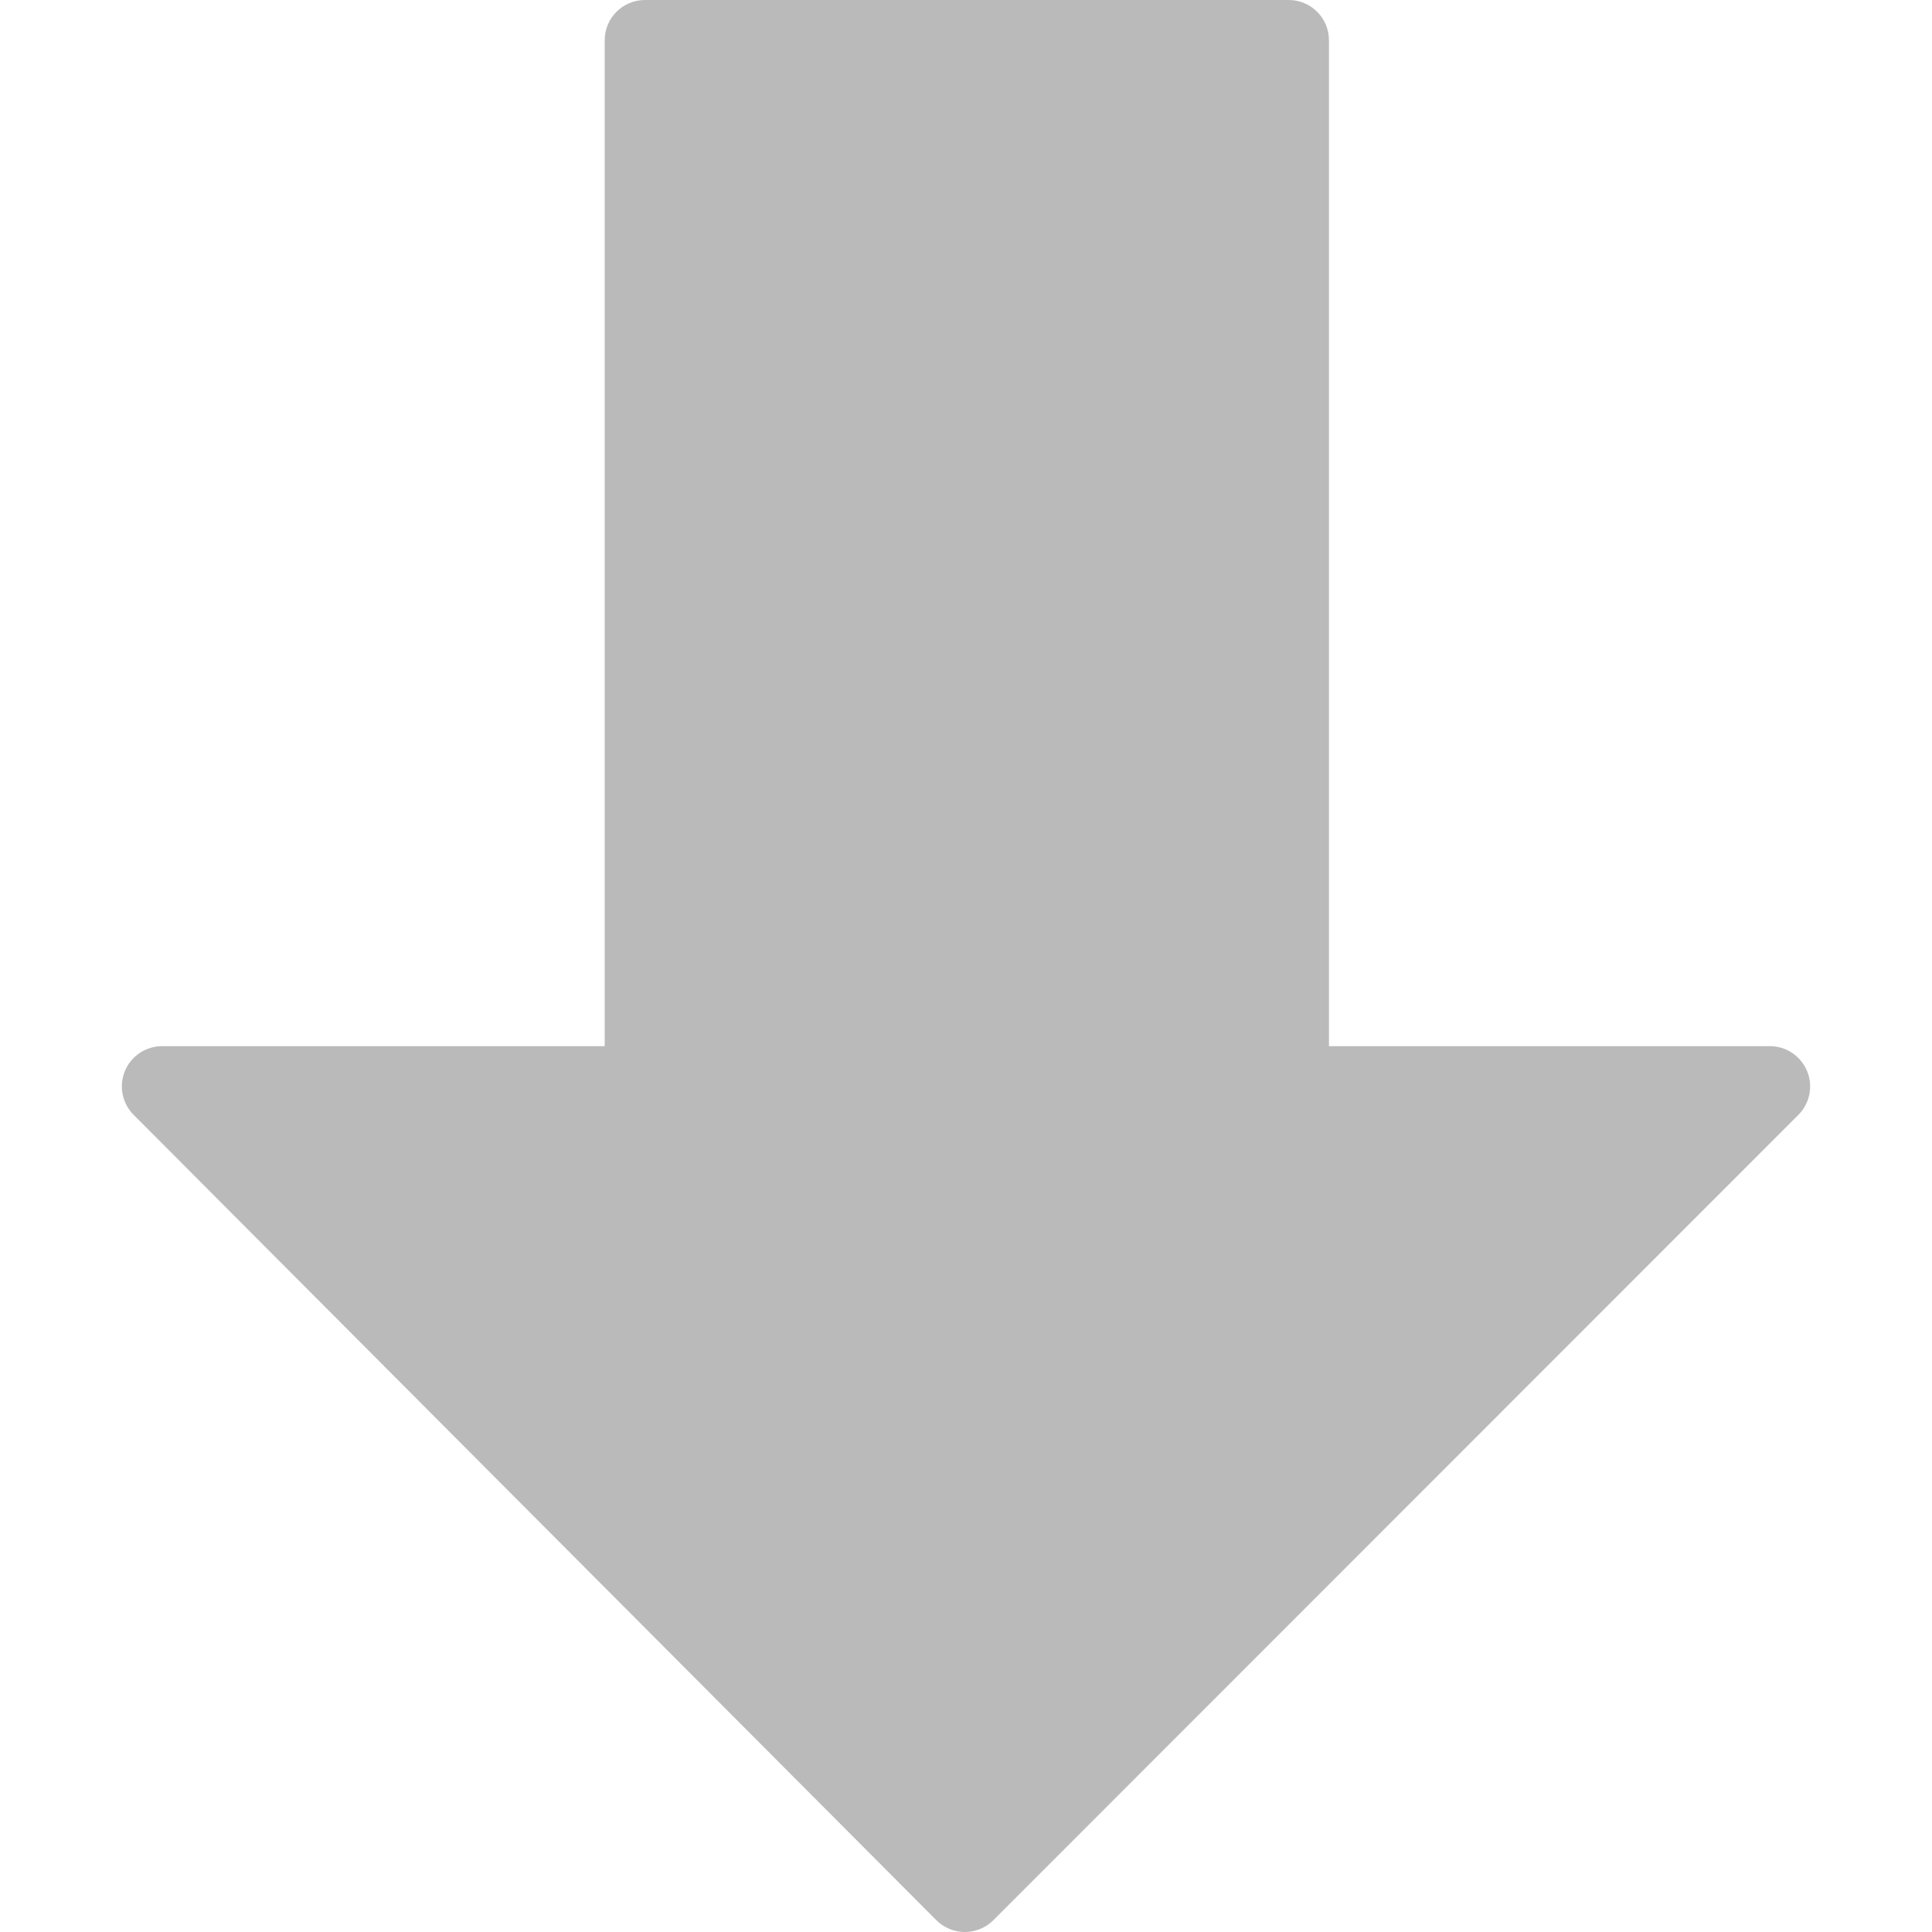
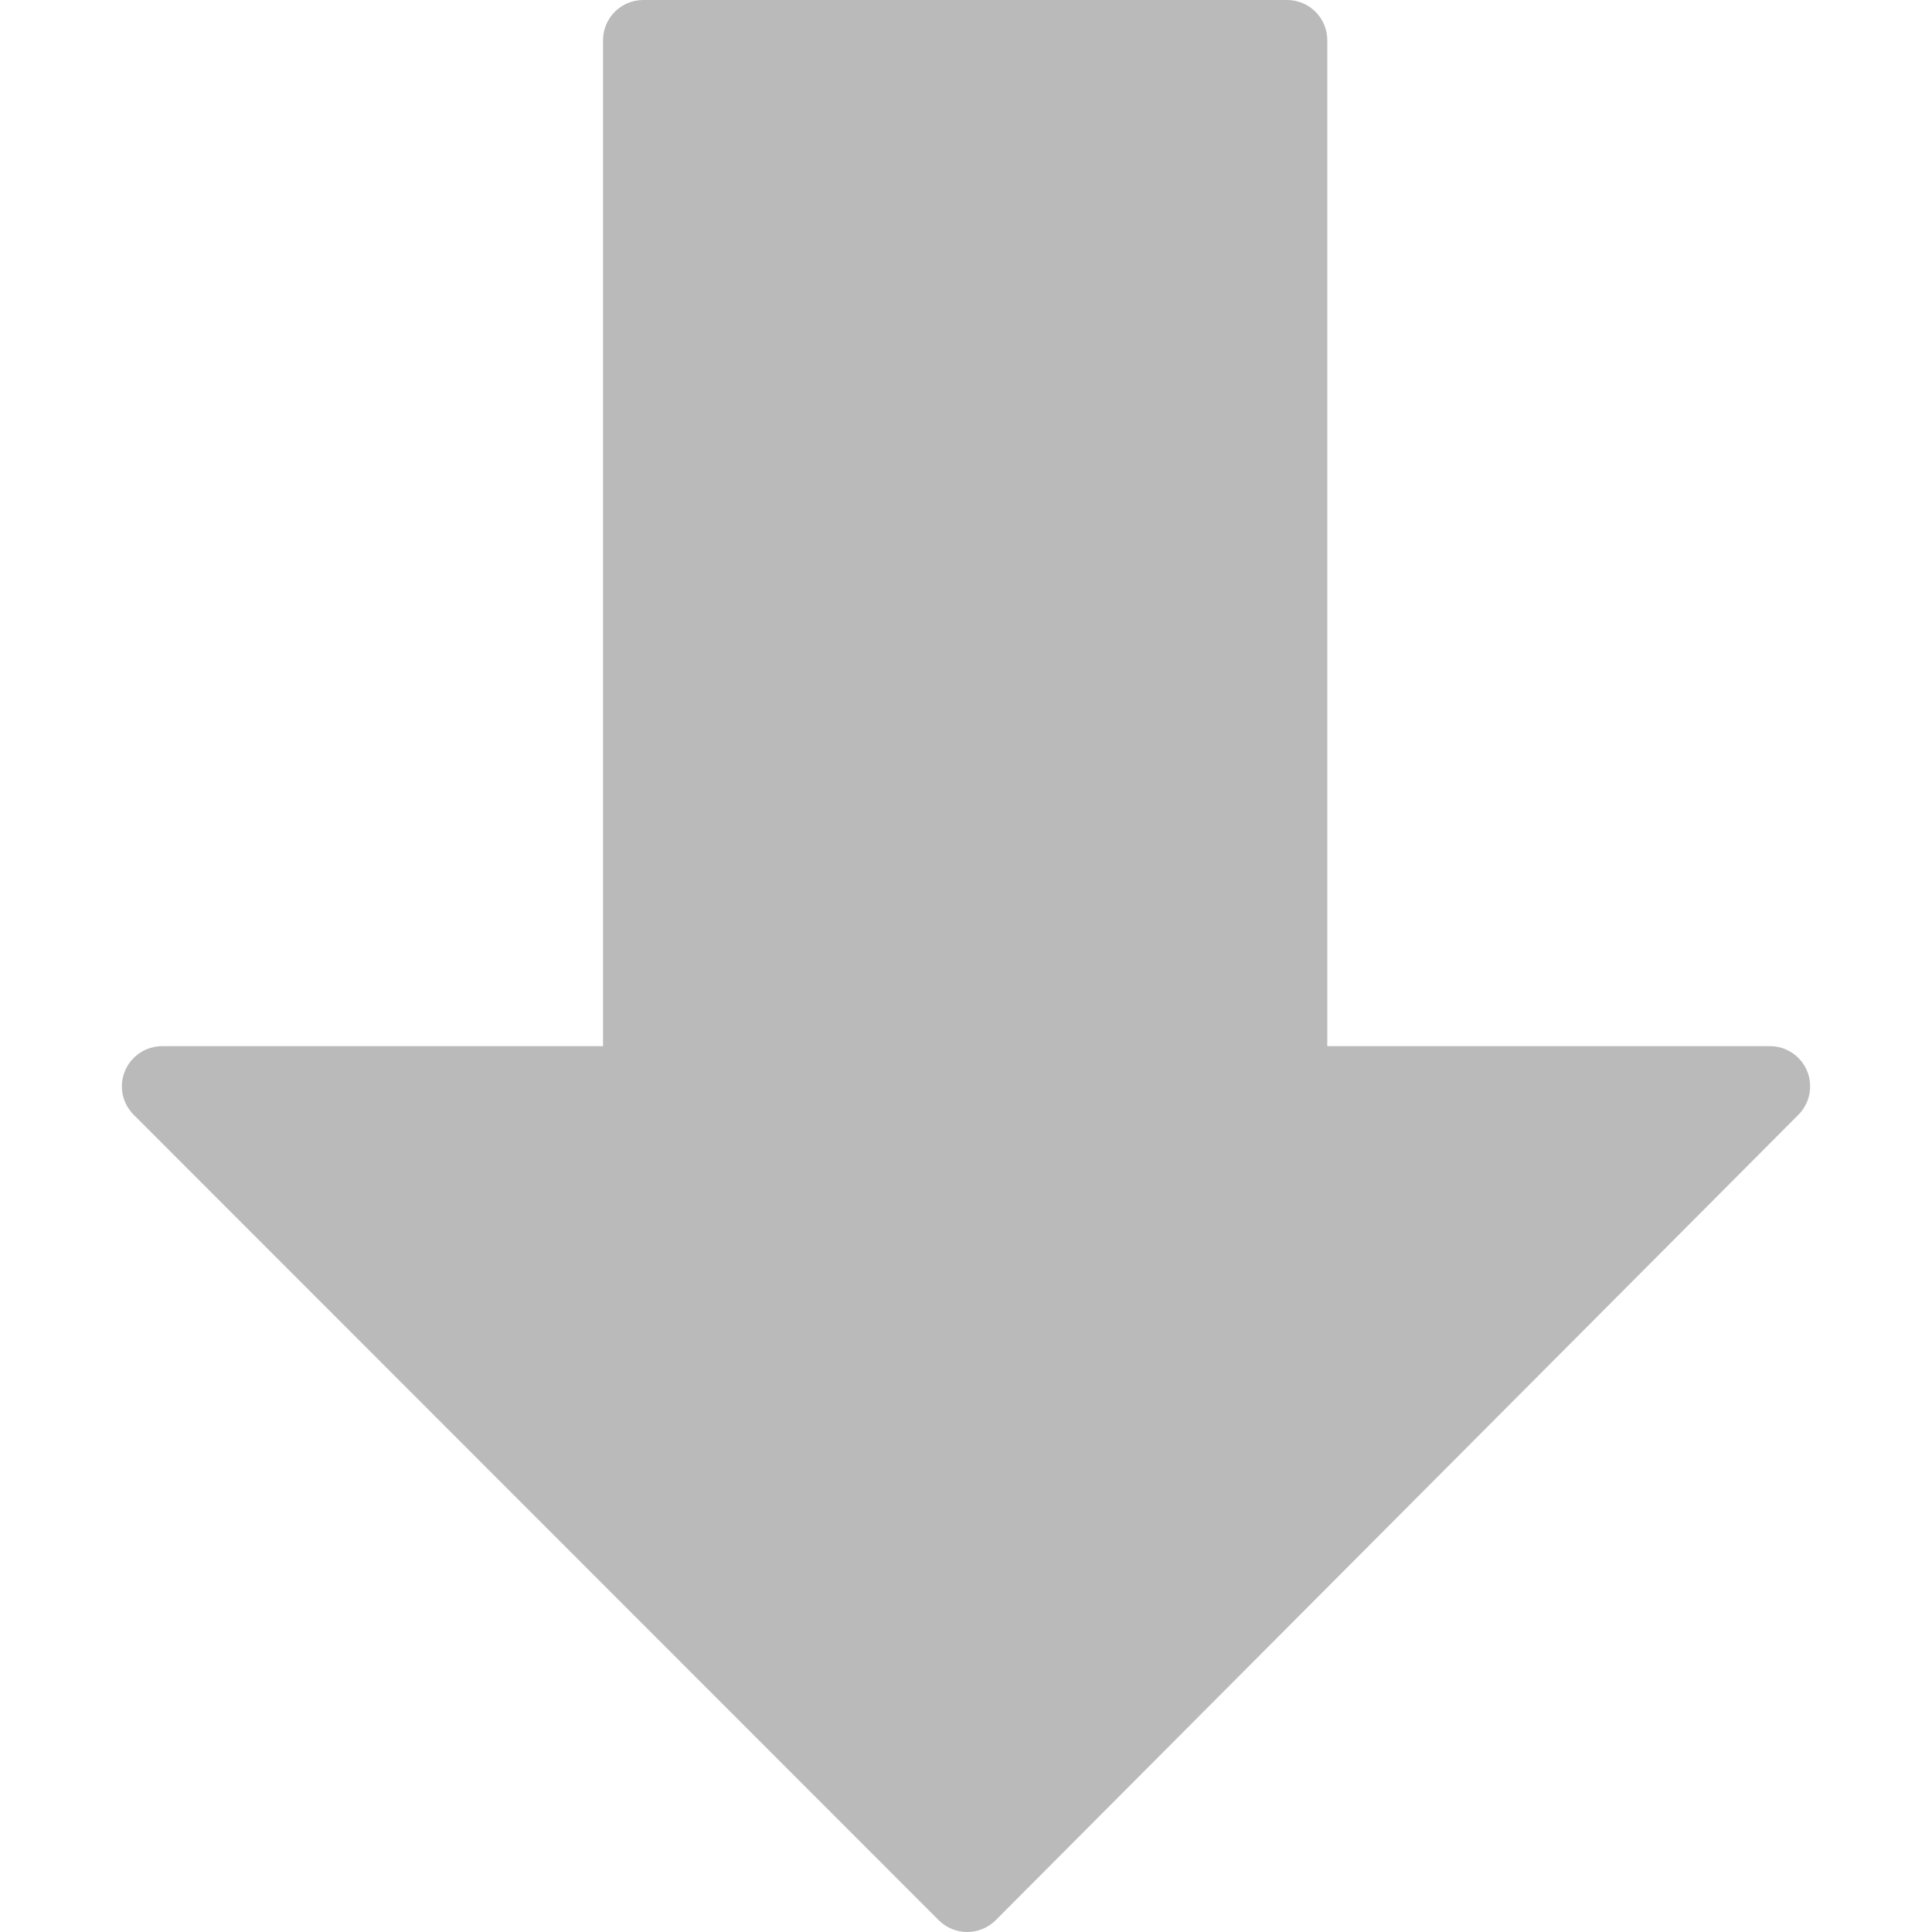
<svg xmlns="http://www.w3.org/2000/svg" version="1.1" id="Capa_1" x="0px" y="0px" viewBox="0 0 512.171 512.171" style="enable-background:new 0 0 512.171 512.171;" xml:space="preserve">
  <g>
-     <g>
-       <path style="fill:#BABABA" d="M479.046,283.925c-1.664-3.989-5.547-6.592-9.856-6.592H352.305V10.667C352.305,4.779,347.526,0,341.638,0H170.971    c-5.888,0-10.667,4.779-10.667,10.667v266.667H42.971c-4.309,0-8.192,2.603-9.856,6.571c-1.643,3.989-0.747,8.576,2.304,11.627    l212.8,213.504c2.005,2.005,4.715,3.136,7.552,3.136s5.547-1.131,7.552-3.115l213.419-213.504    C479.793,292.501,480.71,287.915,479.046,283.925z" />
+     <g transform="rotate(180, 256.0855, 256.0855)">
+       <path style="fill:#BABABA;" d="M476.723,216.64L263.305,3.115C261.299,1.109,258.59,0,255.753,0c-2.837,0-5.547,1.131-7.552,3.136L35.422,216.64    c-3.051,3.051-3.947,7.637-2.304,11.627c1.664,3.989,5.547,6.571,9.856,6.571h117.333v266.667c0,5.888,4.779,10.667,10.667,10.667    h170.667c5.888,0,10.667-4.779,10.667-10.667V234.837h116.885c4.309,0,8.192-2.603,9.856-6.592    C480.713,224.256,479.774,219.691,476.723,216.64z" />
    </g>
  </g>
  <g>
</g>
  <g>
</g>
  <g>
</g>
  <g>
</g>
  <g>
</g>
  <g>
</g>
  <g>
</g>
  <g>
</g>
  <g>
</g>
  <g>
</g>
  <g>
</g>
  <g>
</g>
  <g>
</g>
  <g>
</g>
  <g>
</g>
</svg>
